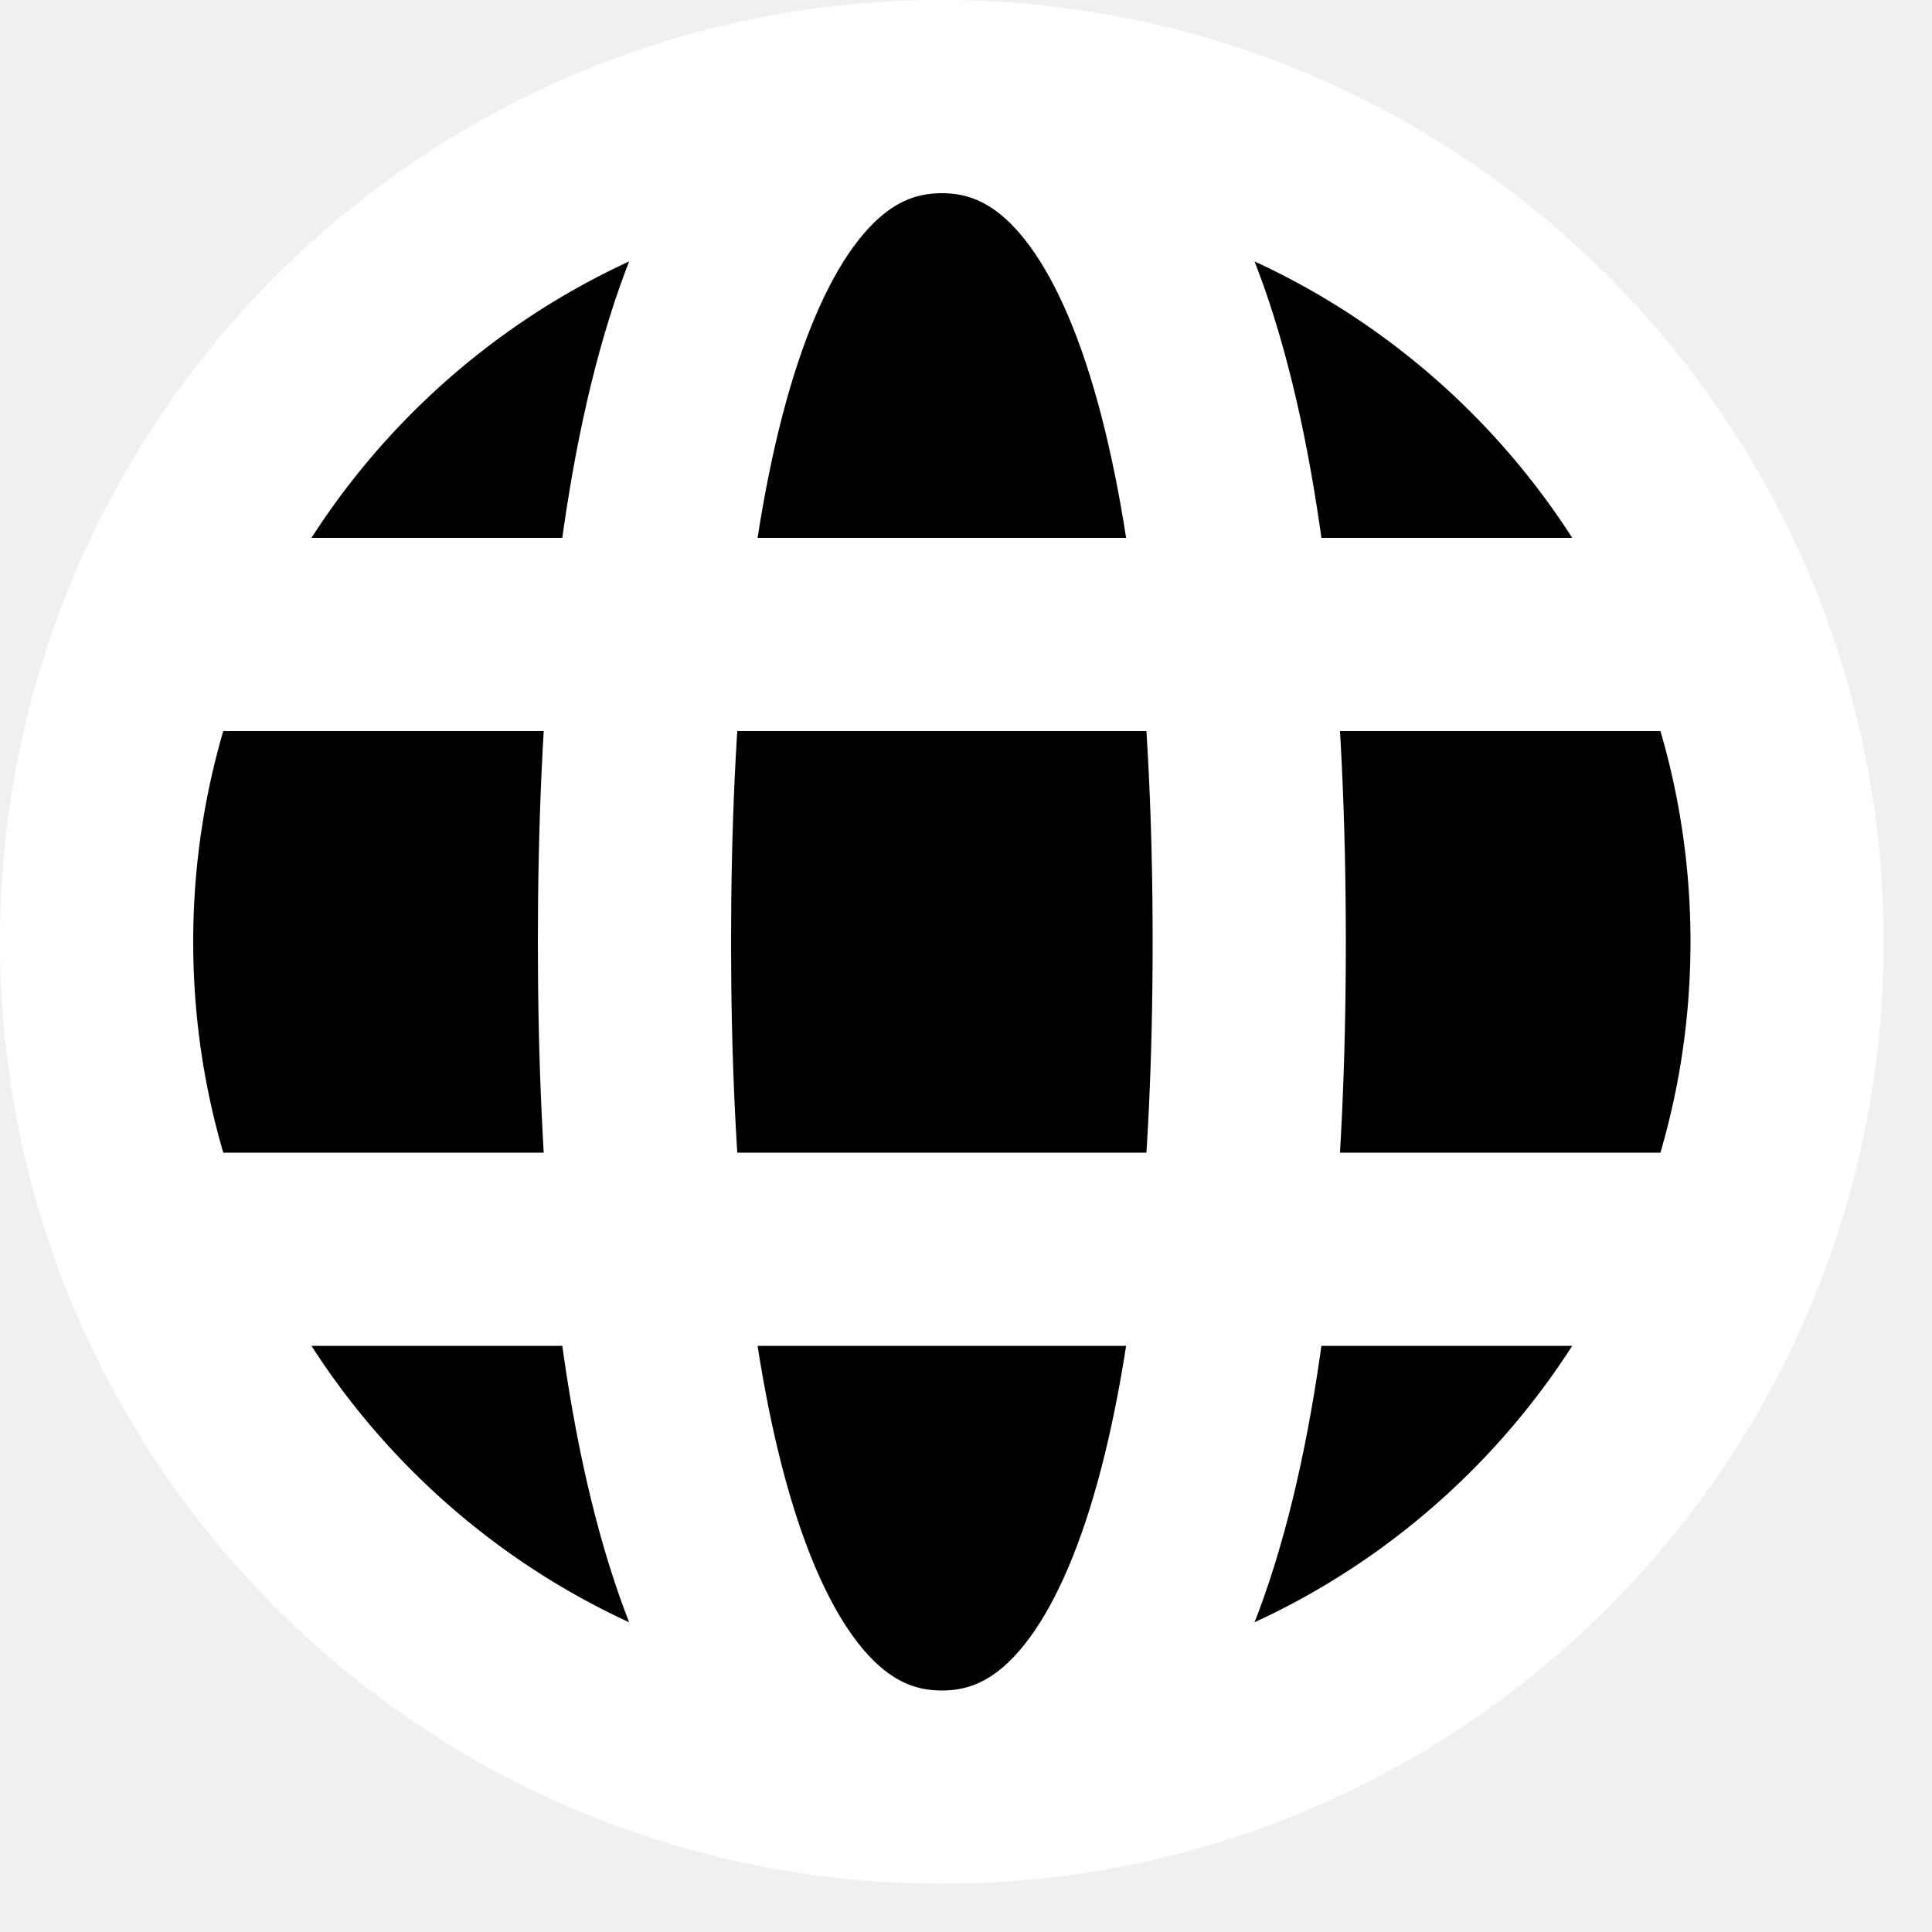
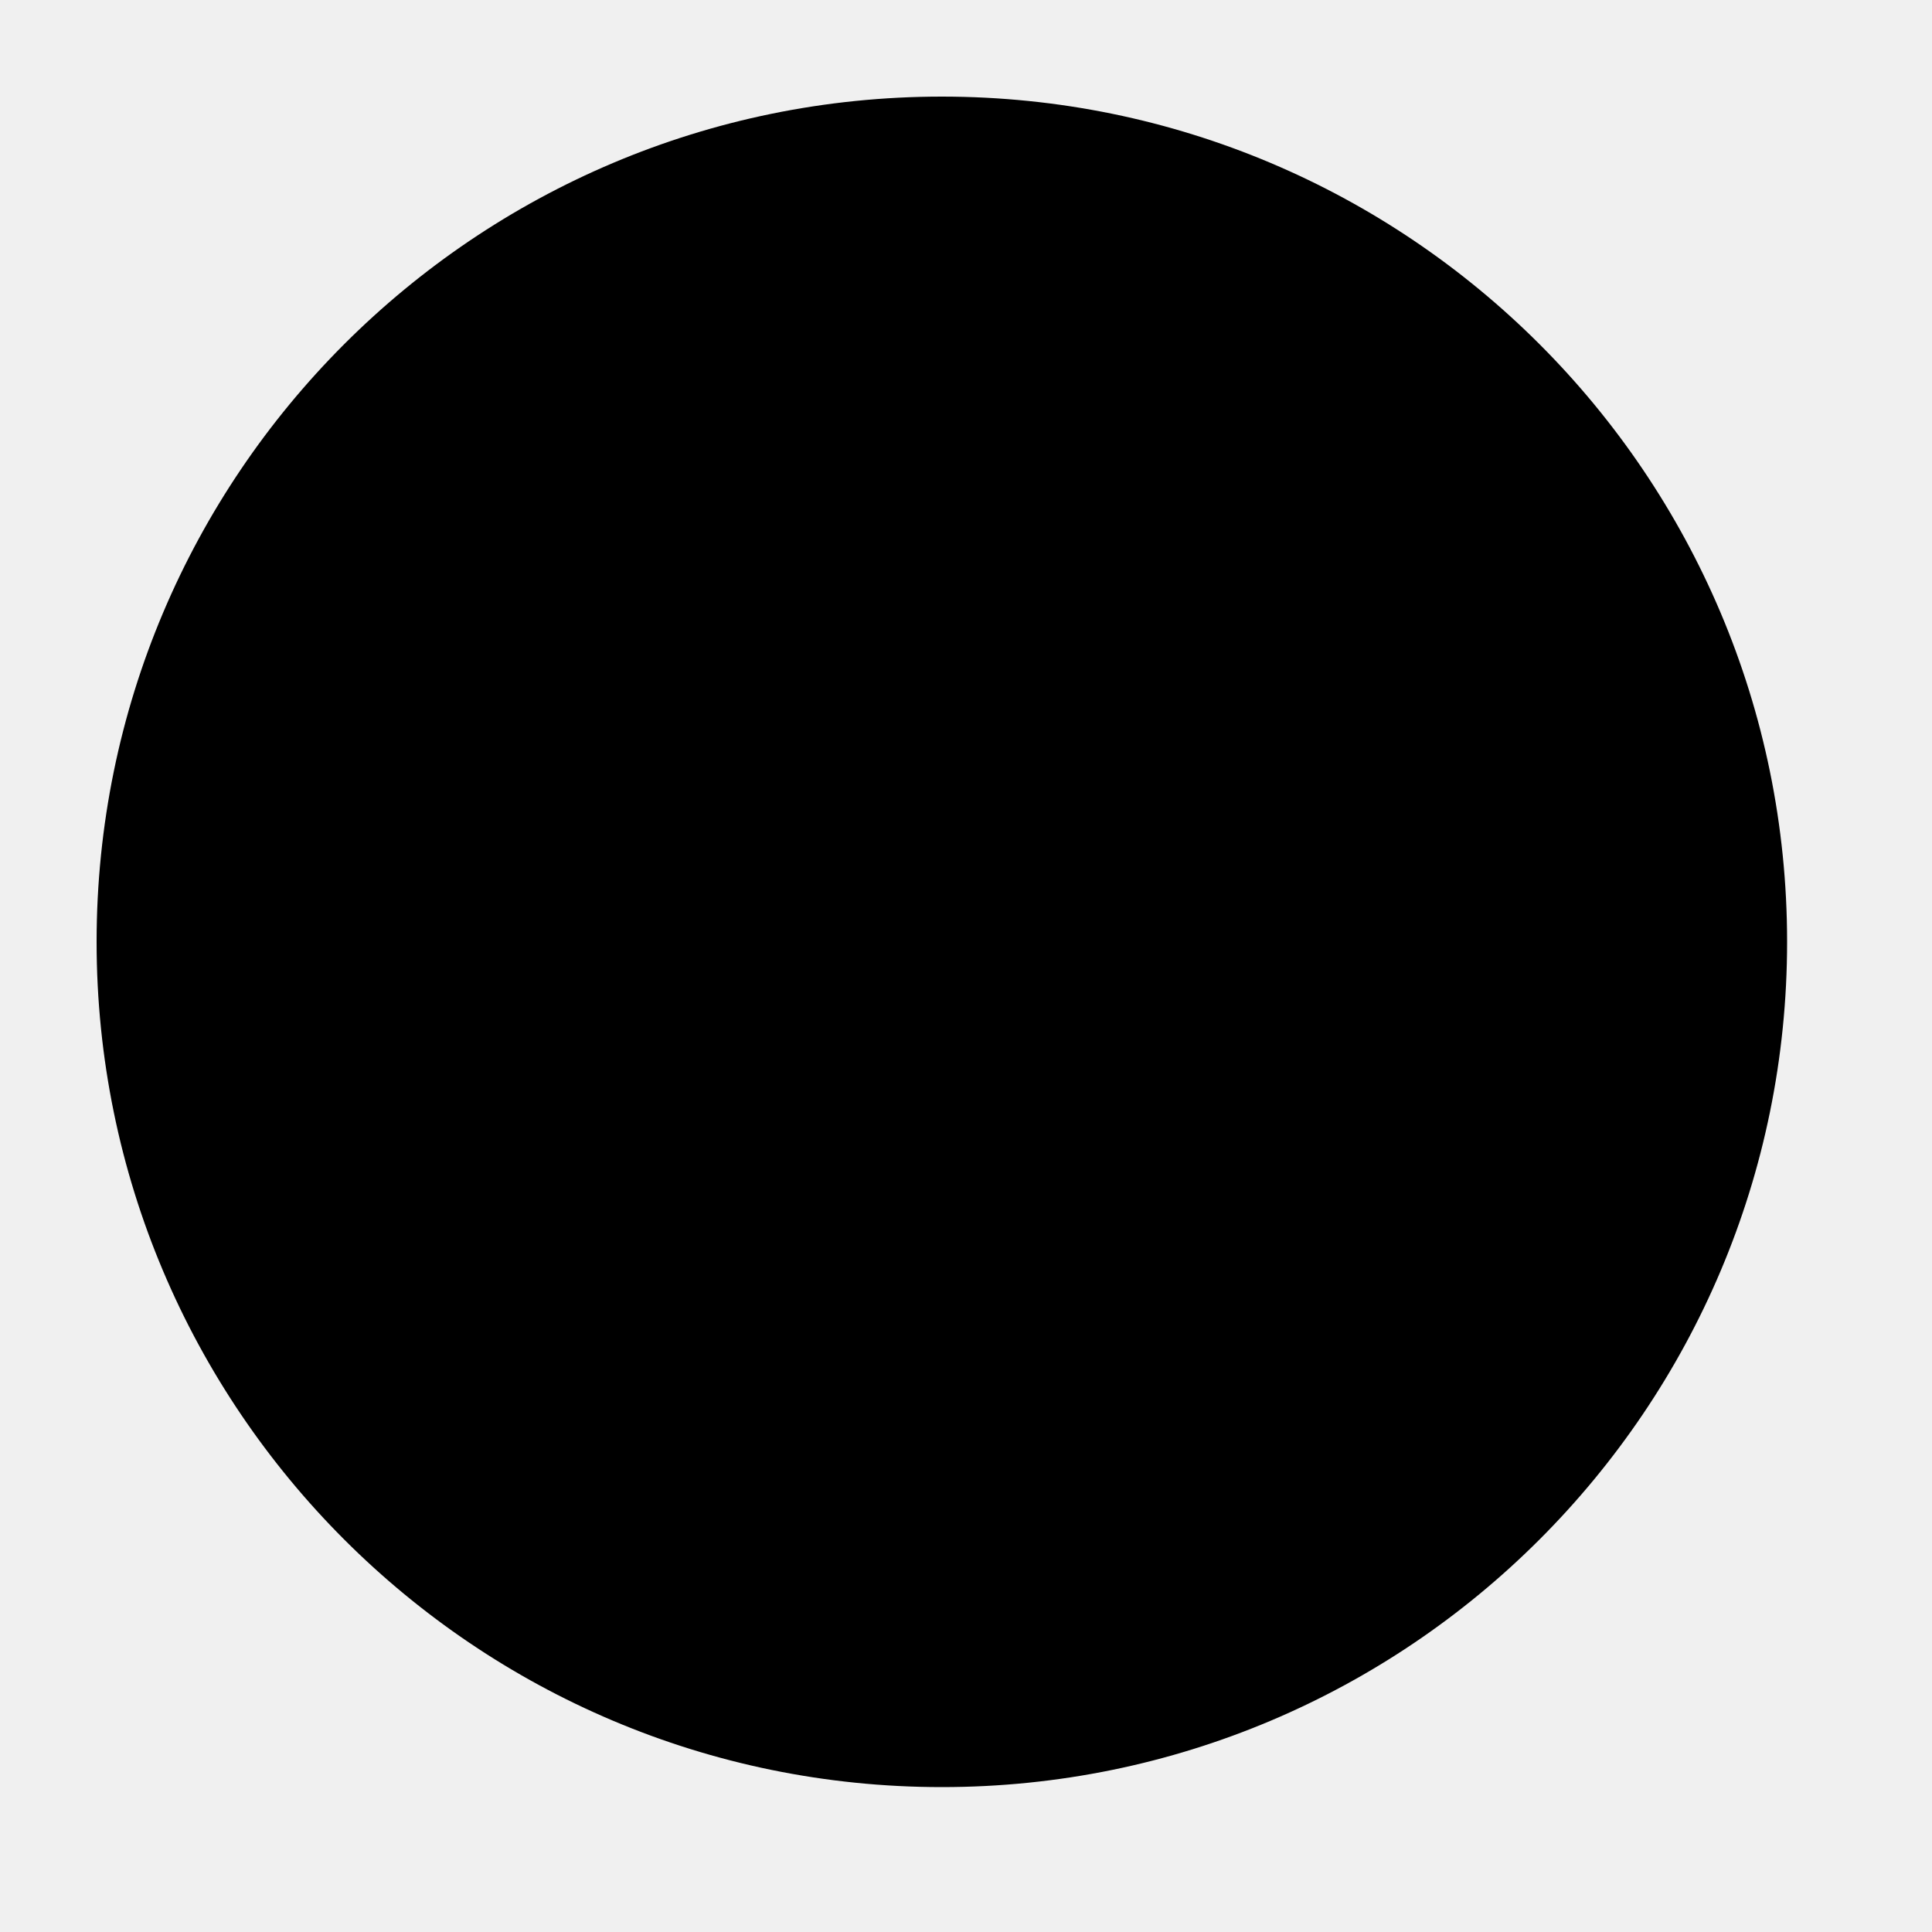
- <svg xmlns="http://www.w3.org/2000/svg" width="20" height="20" viewBox="0 0 20 20" fill="black">
+ <svg xmlns="http://www.w3.org/2000/svg" width="20" height="20" viewBox="0 0 20 20">
  <g clip-path="url(#clip0_206_76)">
-     <path d="M9.75 18.5C14.582 18.5 18.5 14.582 18.5 9.75C18.5 4.918 14.582 1 9.75 1M9.75 18.5C4.918 18.5 1 14.582 1 9.75C1 4.918 4.918 1 9.75 1M9.75 18.5C12.136 18.5 12.932 14.523 12.932 9.75C12.932 4.977 12.136 1 9.75 1M9.75 18.5C7.364 18.5 6.568 14.523 6.568 9.75C6.568 4.977 7.364 1 9.75 1M1.795 12.932H17.704M1.795 6.568H17.704" stroke="white" stroke-width="2" />
+     <path d="M9.75 18.5C14.582 18.5 18.5 14.582 18.5 9.75C18.5 4.918 14.582 1 9.75 1M9.75 18.5C4.918 18.5 1 14.582 1 9.75C1 4.918 4.918 1 9.75 1M9.75 18.5C12.136 18.5 12.932 14.523 12.932 9.75C12.932 4.977 12.136 1 9.75 1M9.75 18.5C7.364 18.5 6.568 14.523 6.568 9.75C6.568 4.977 7.364 1 9.75 1M1.795 12.932H17.704M1.795 6.568H17.704" stroke-width="2" />
  </g>
  <defs>
    <clipPath id="clip0_206_76">
-       <rect width="20" height="20" fill="inherit" />
+       <rect width="20" height="20" />
    </clipPath>
  </defs>
</svg>
